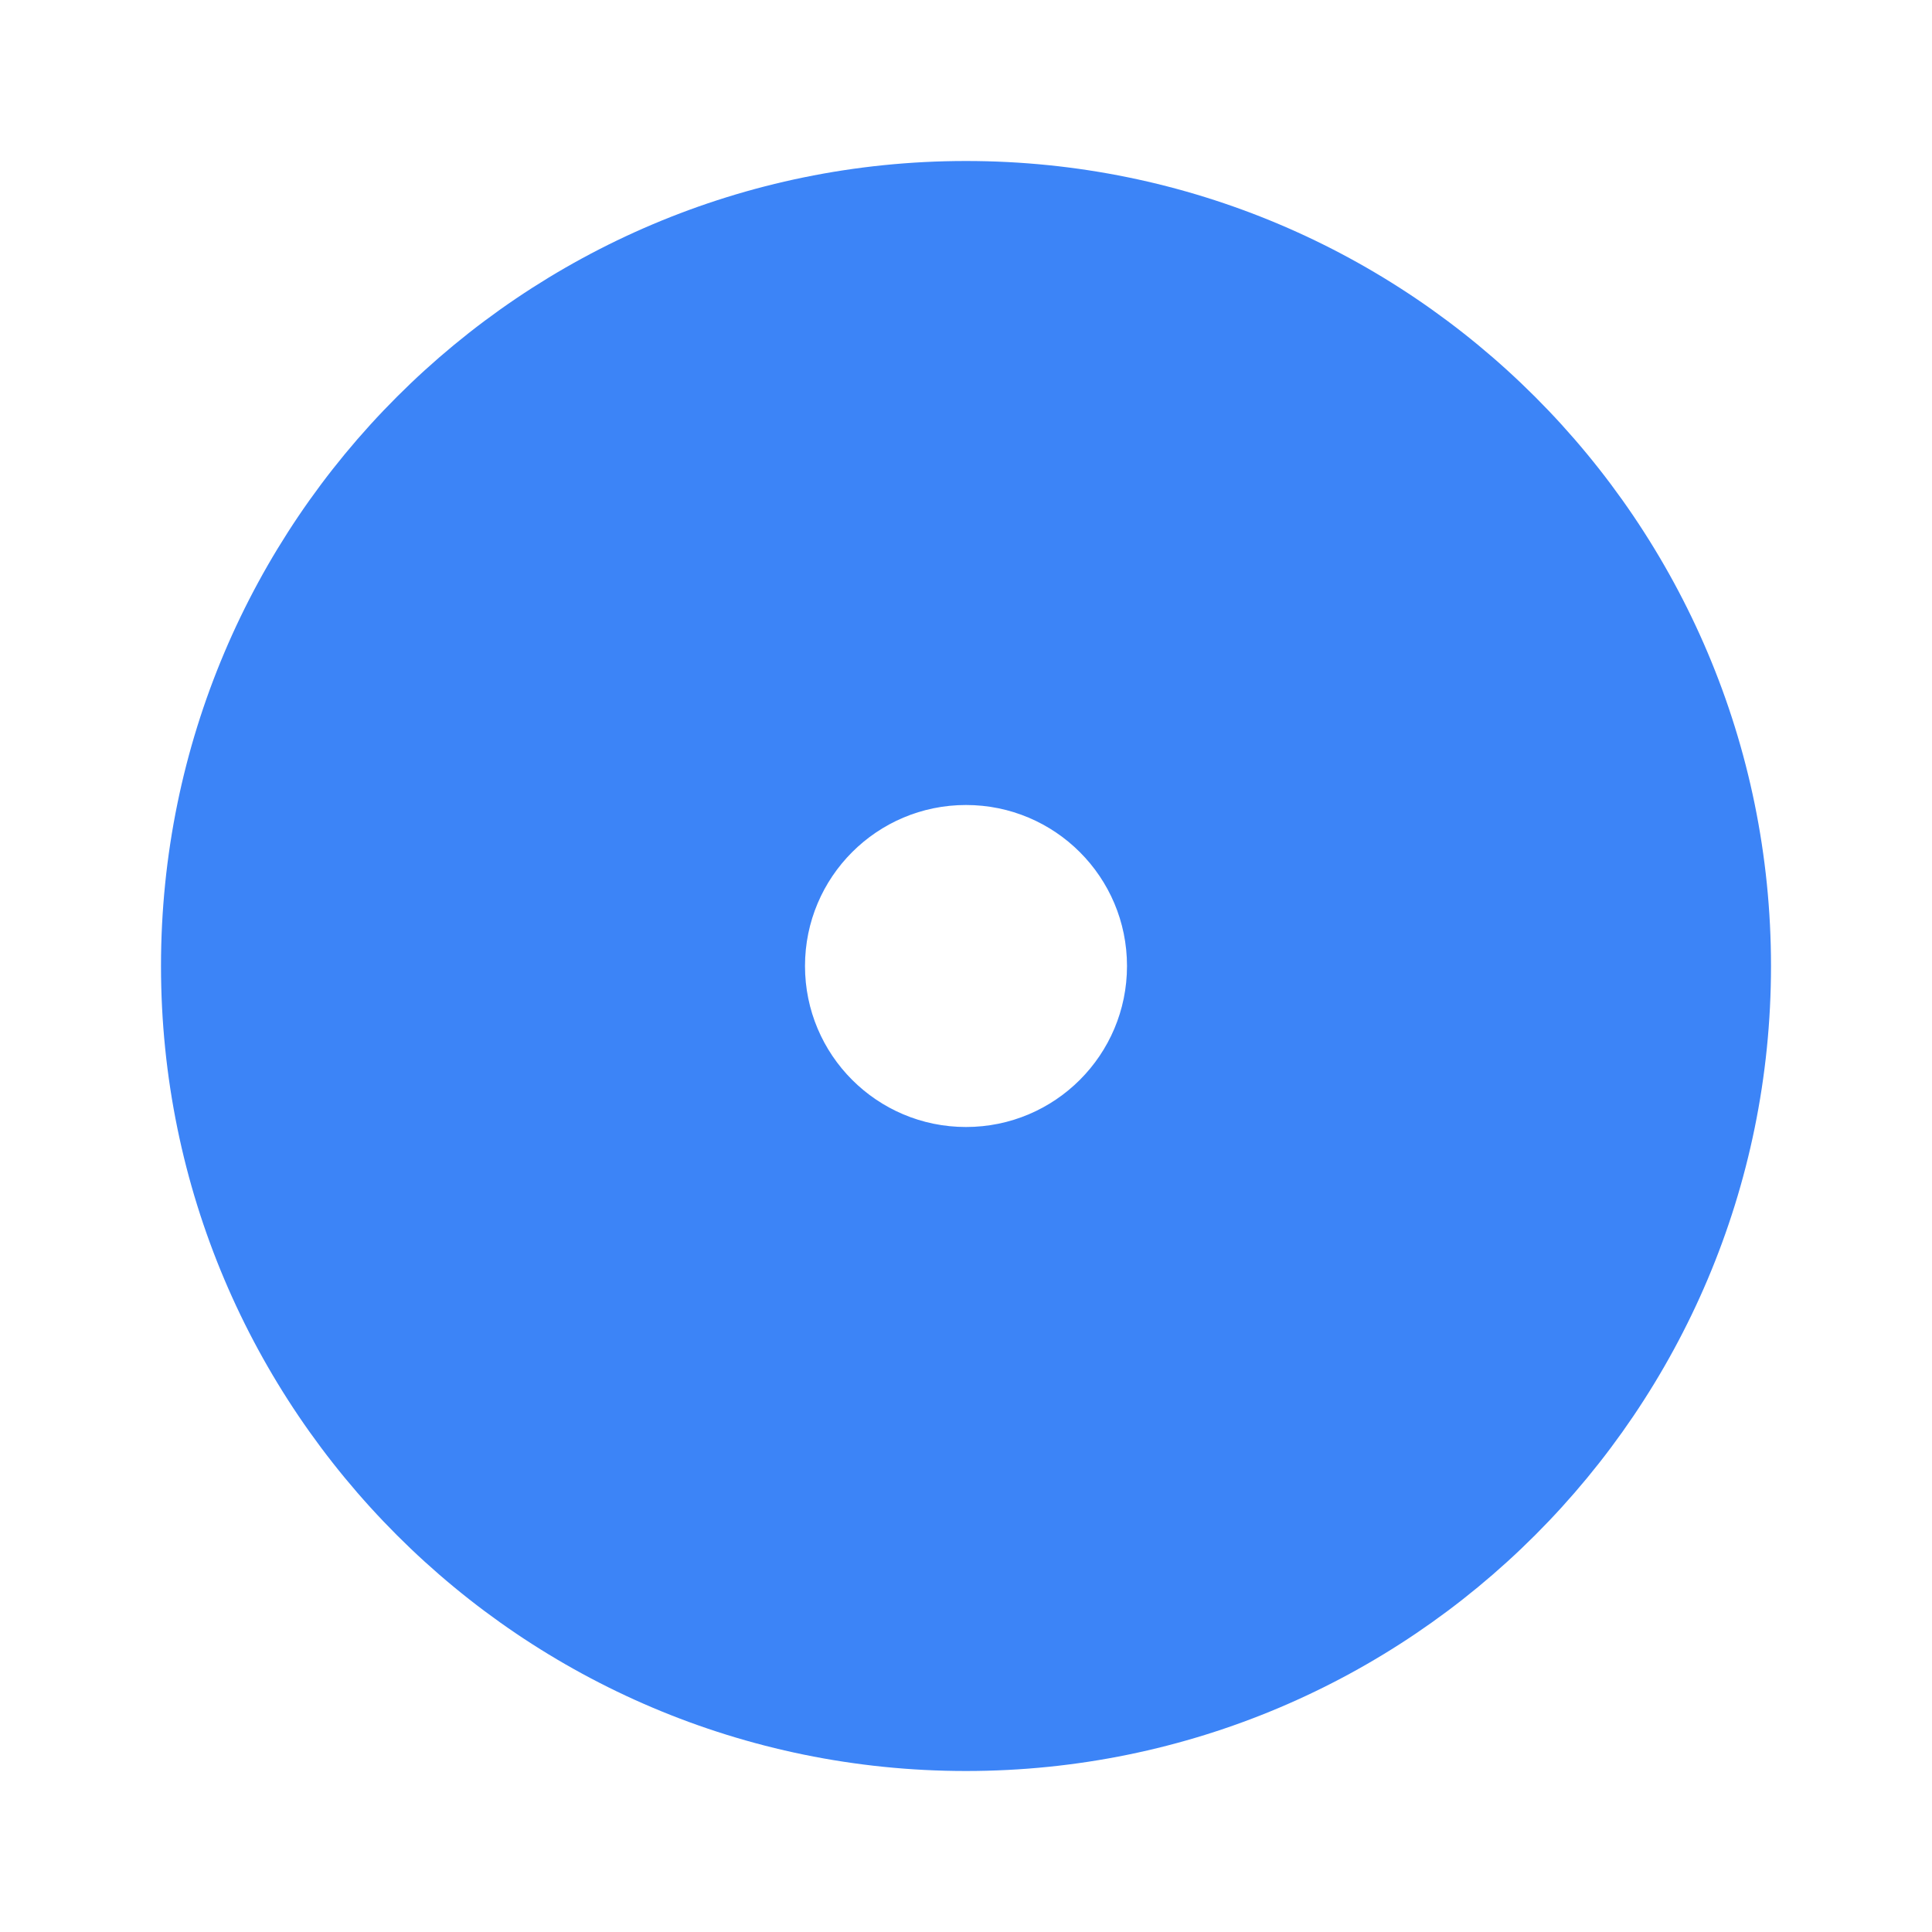
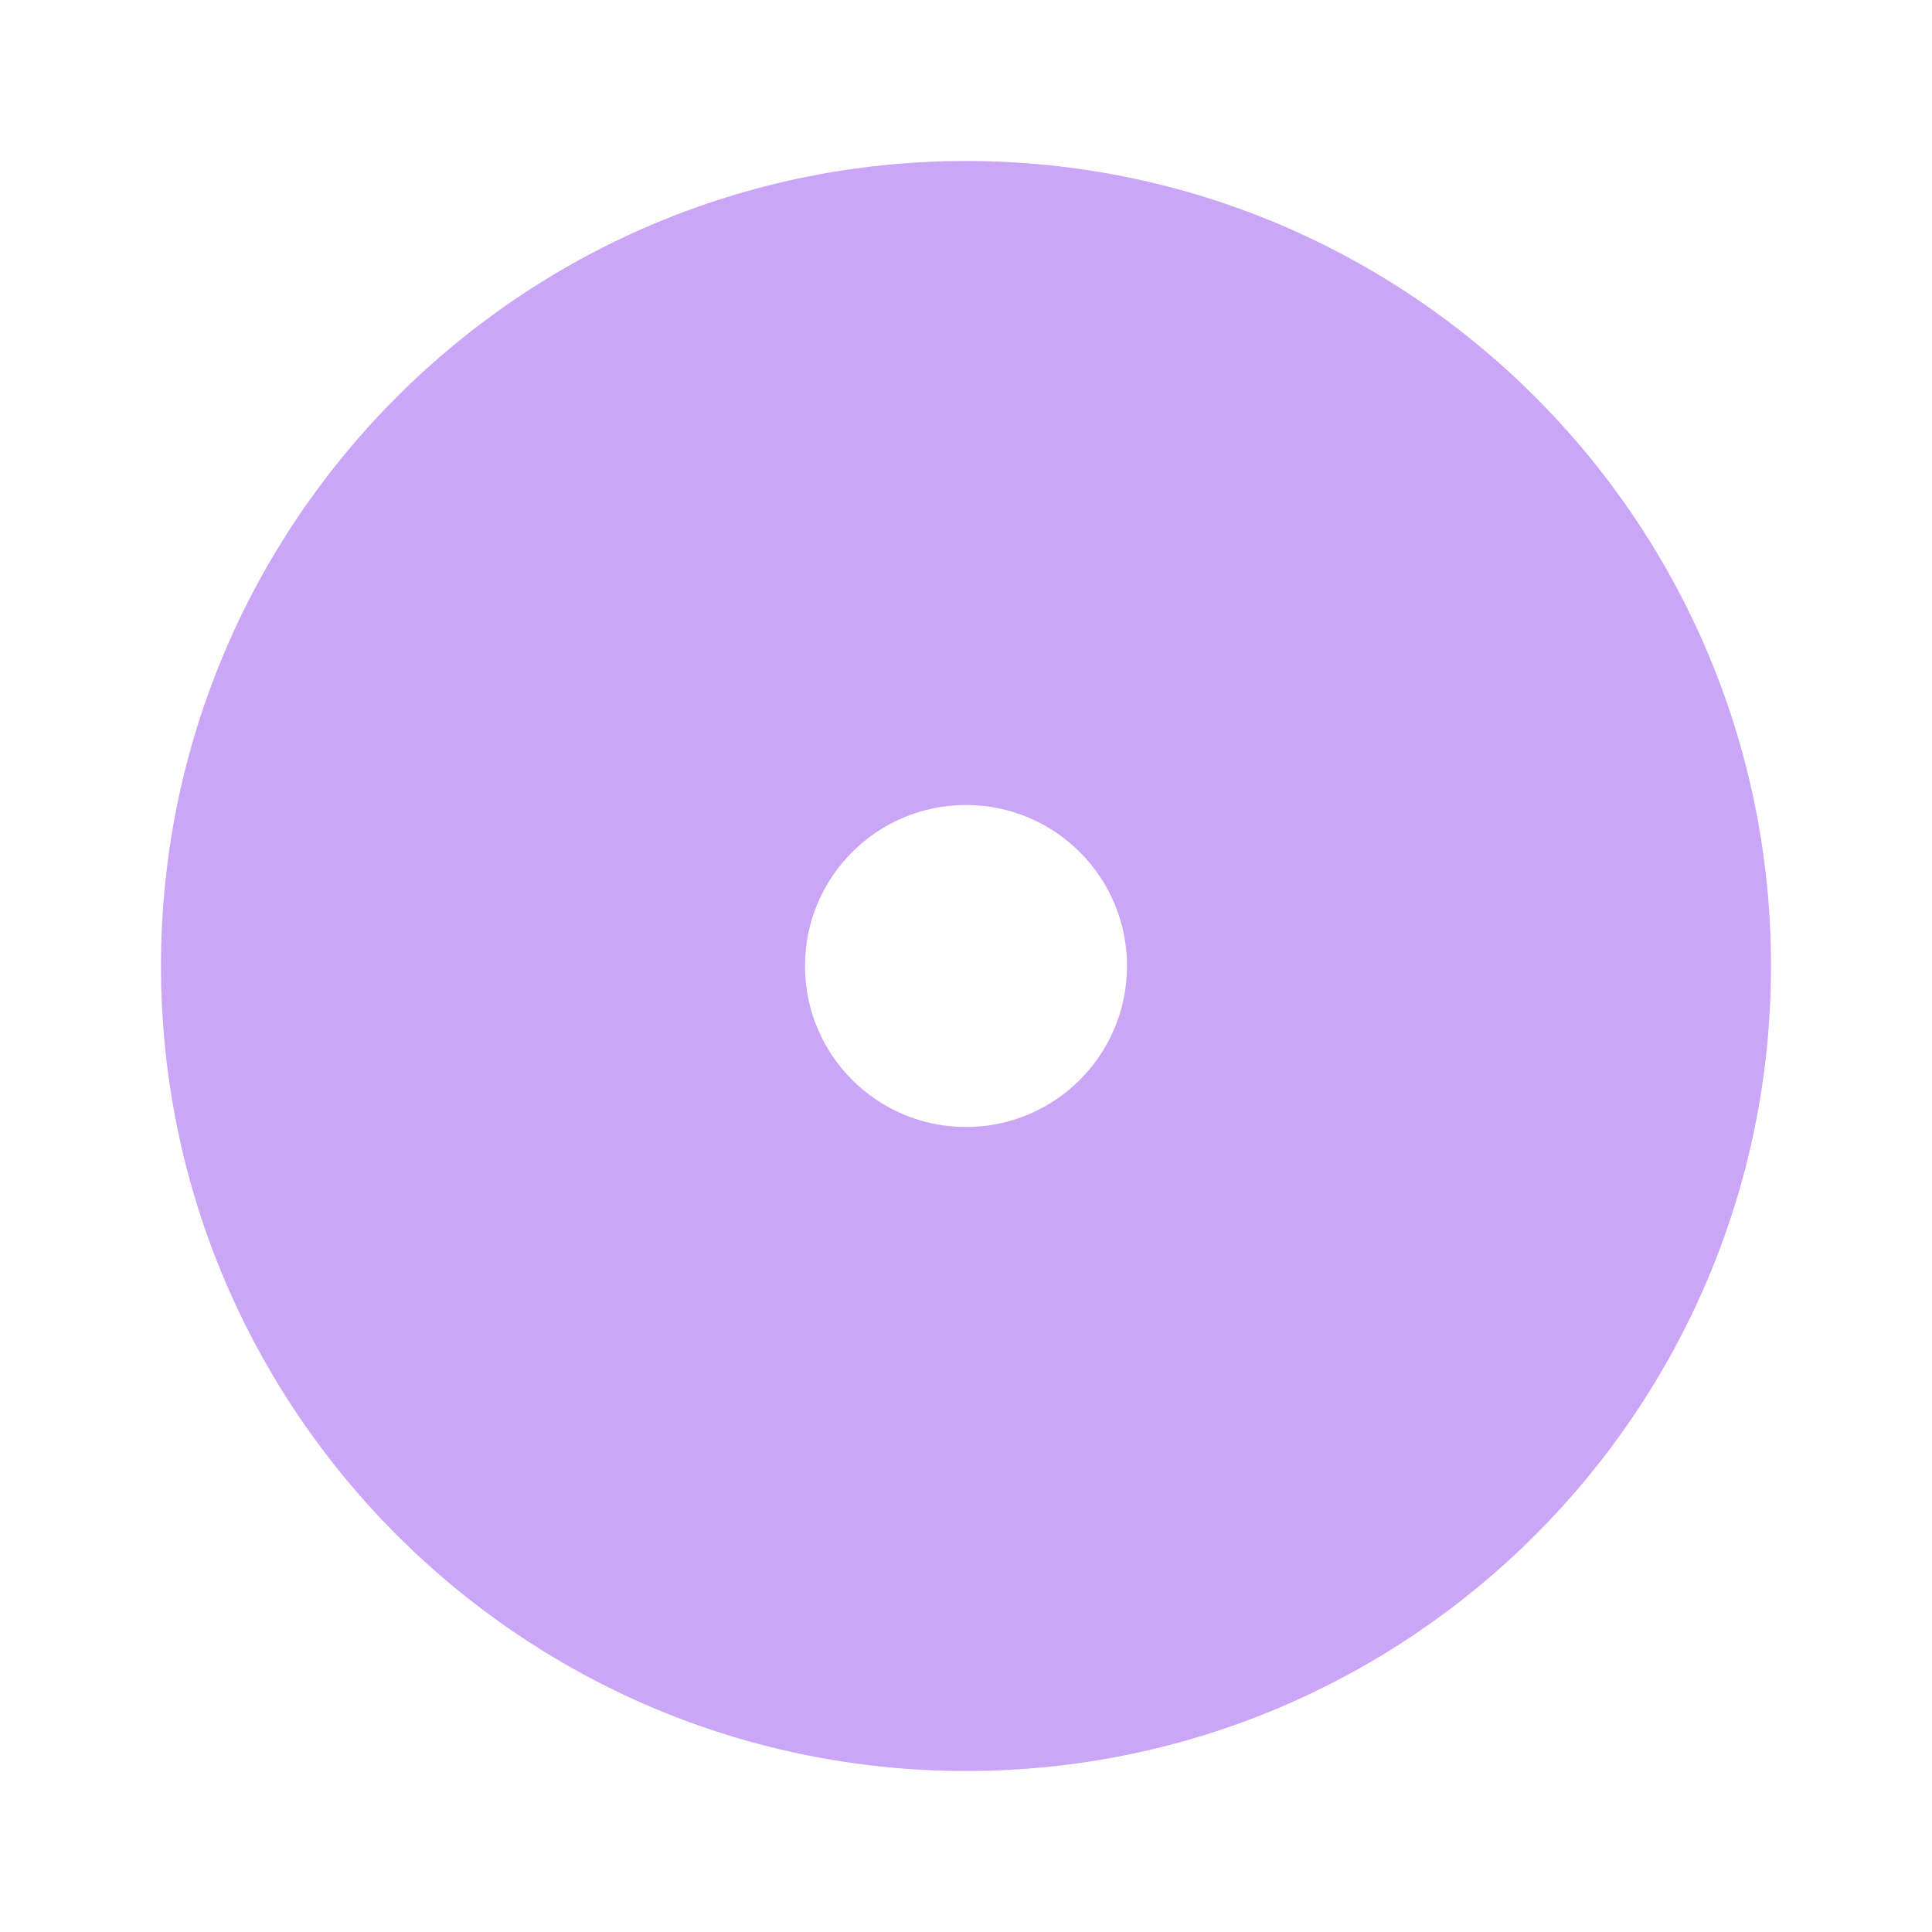
<svg xmlns="http://www.w3.org/2000/svg" width="24" height="24" version="1.1" viewBox="0 0 24 24">
-   <path d="m12 2c-5.52 0-10 4.48-10 10s4.48 10 10 10 10-4.48 10-10-4.48-10-10-10zm0 8c1.105 0 2 0.895 2 2s-0.895 2-2 2-2-0.895-2-2 0.895-2 2-2z" fill="#3c84f7" />
+   <path d="m12 2c-5.52 0-10 4.48-10 10s4.48 10 10 10 10-4.48 10-10-4.48-10-10-10zm0 8c1.105 0 2 0.895 2 2s-0.895 2-2 2-2-0.895-2-2 0.895-2 2-2z" fill="#cba6f7" />
</svg>
